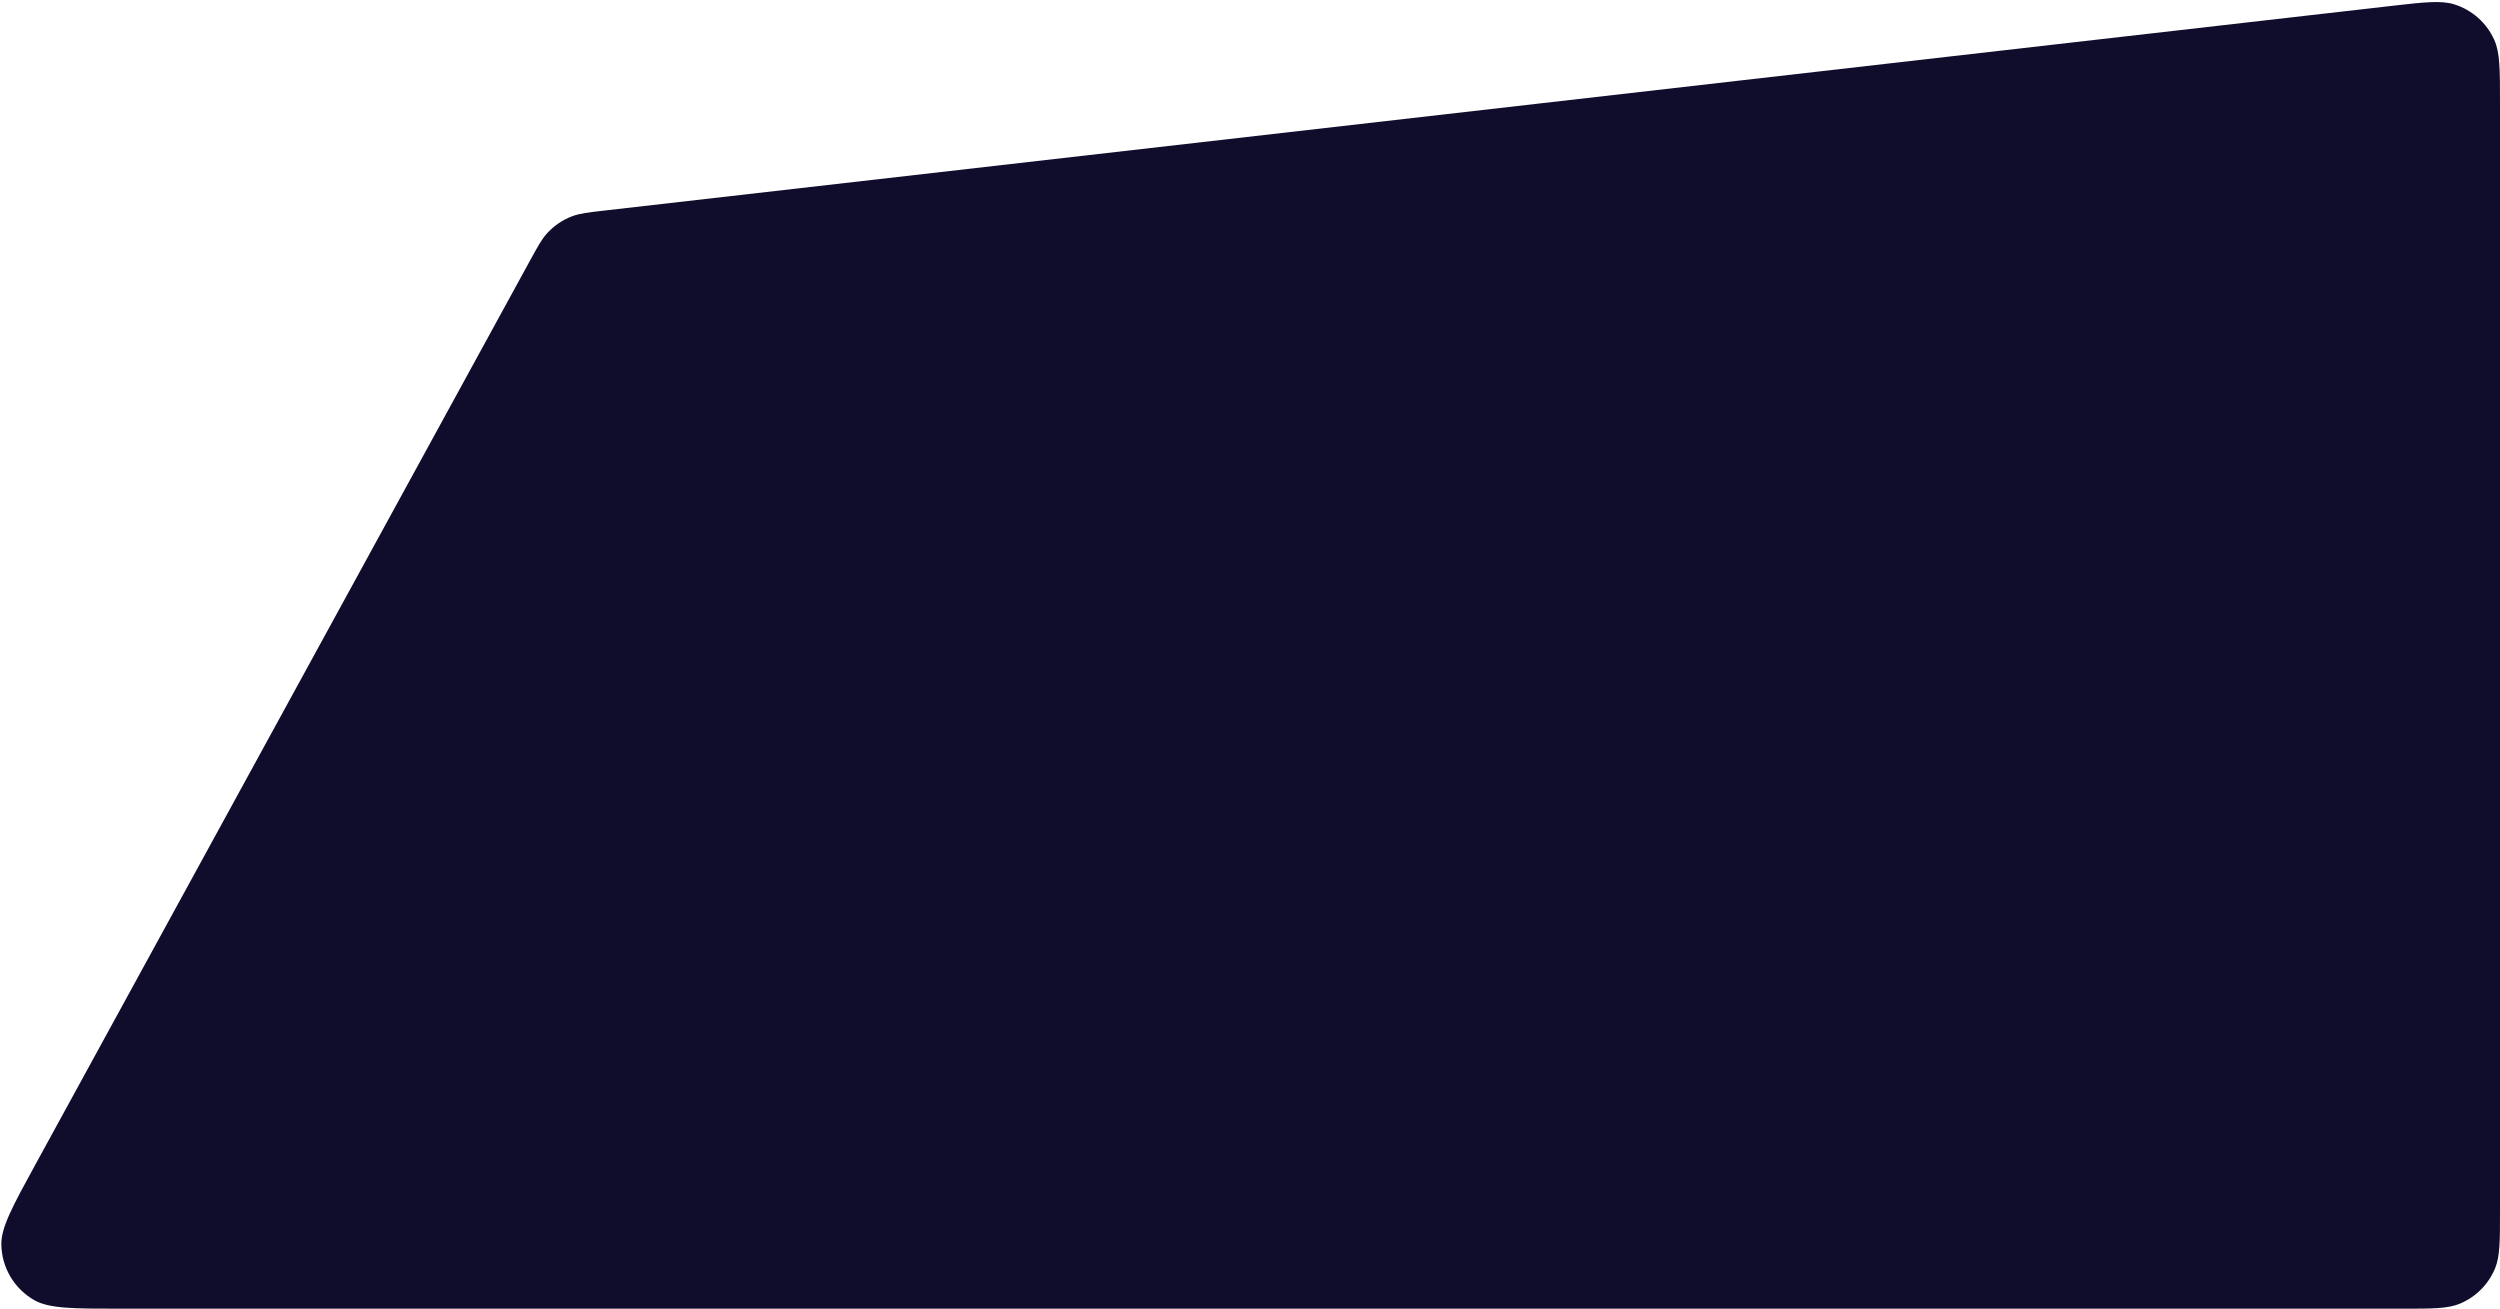
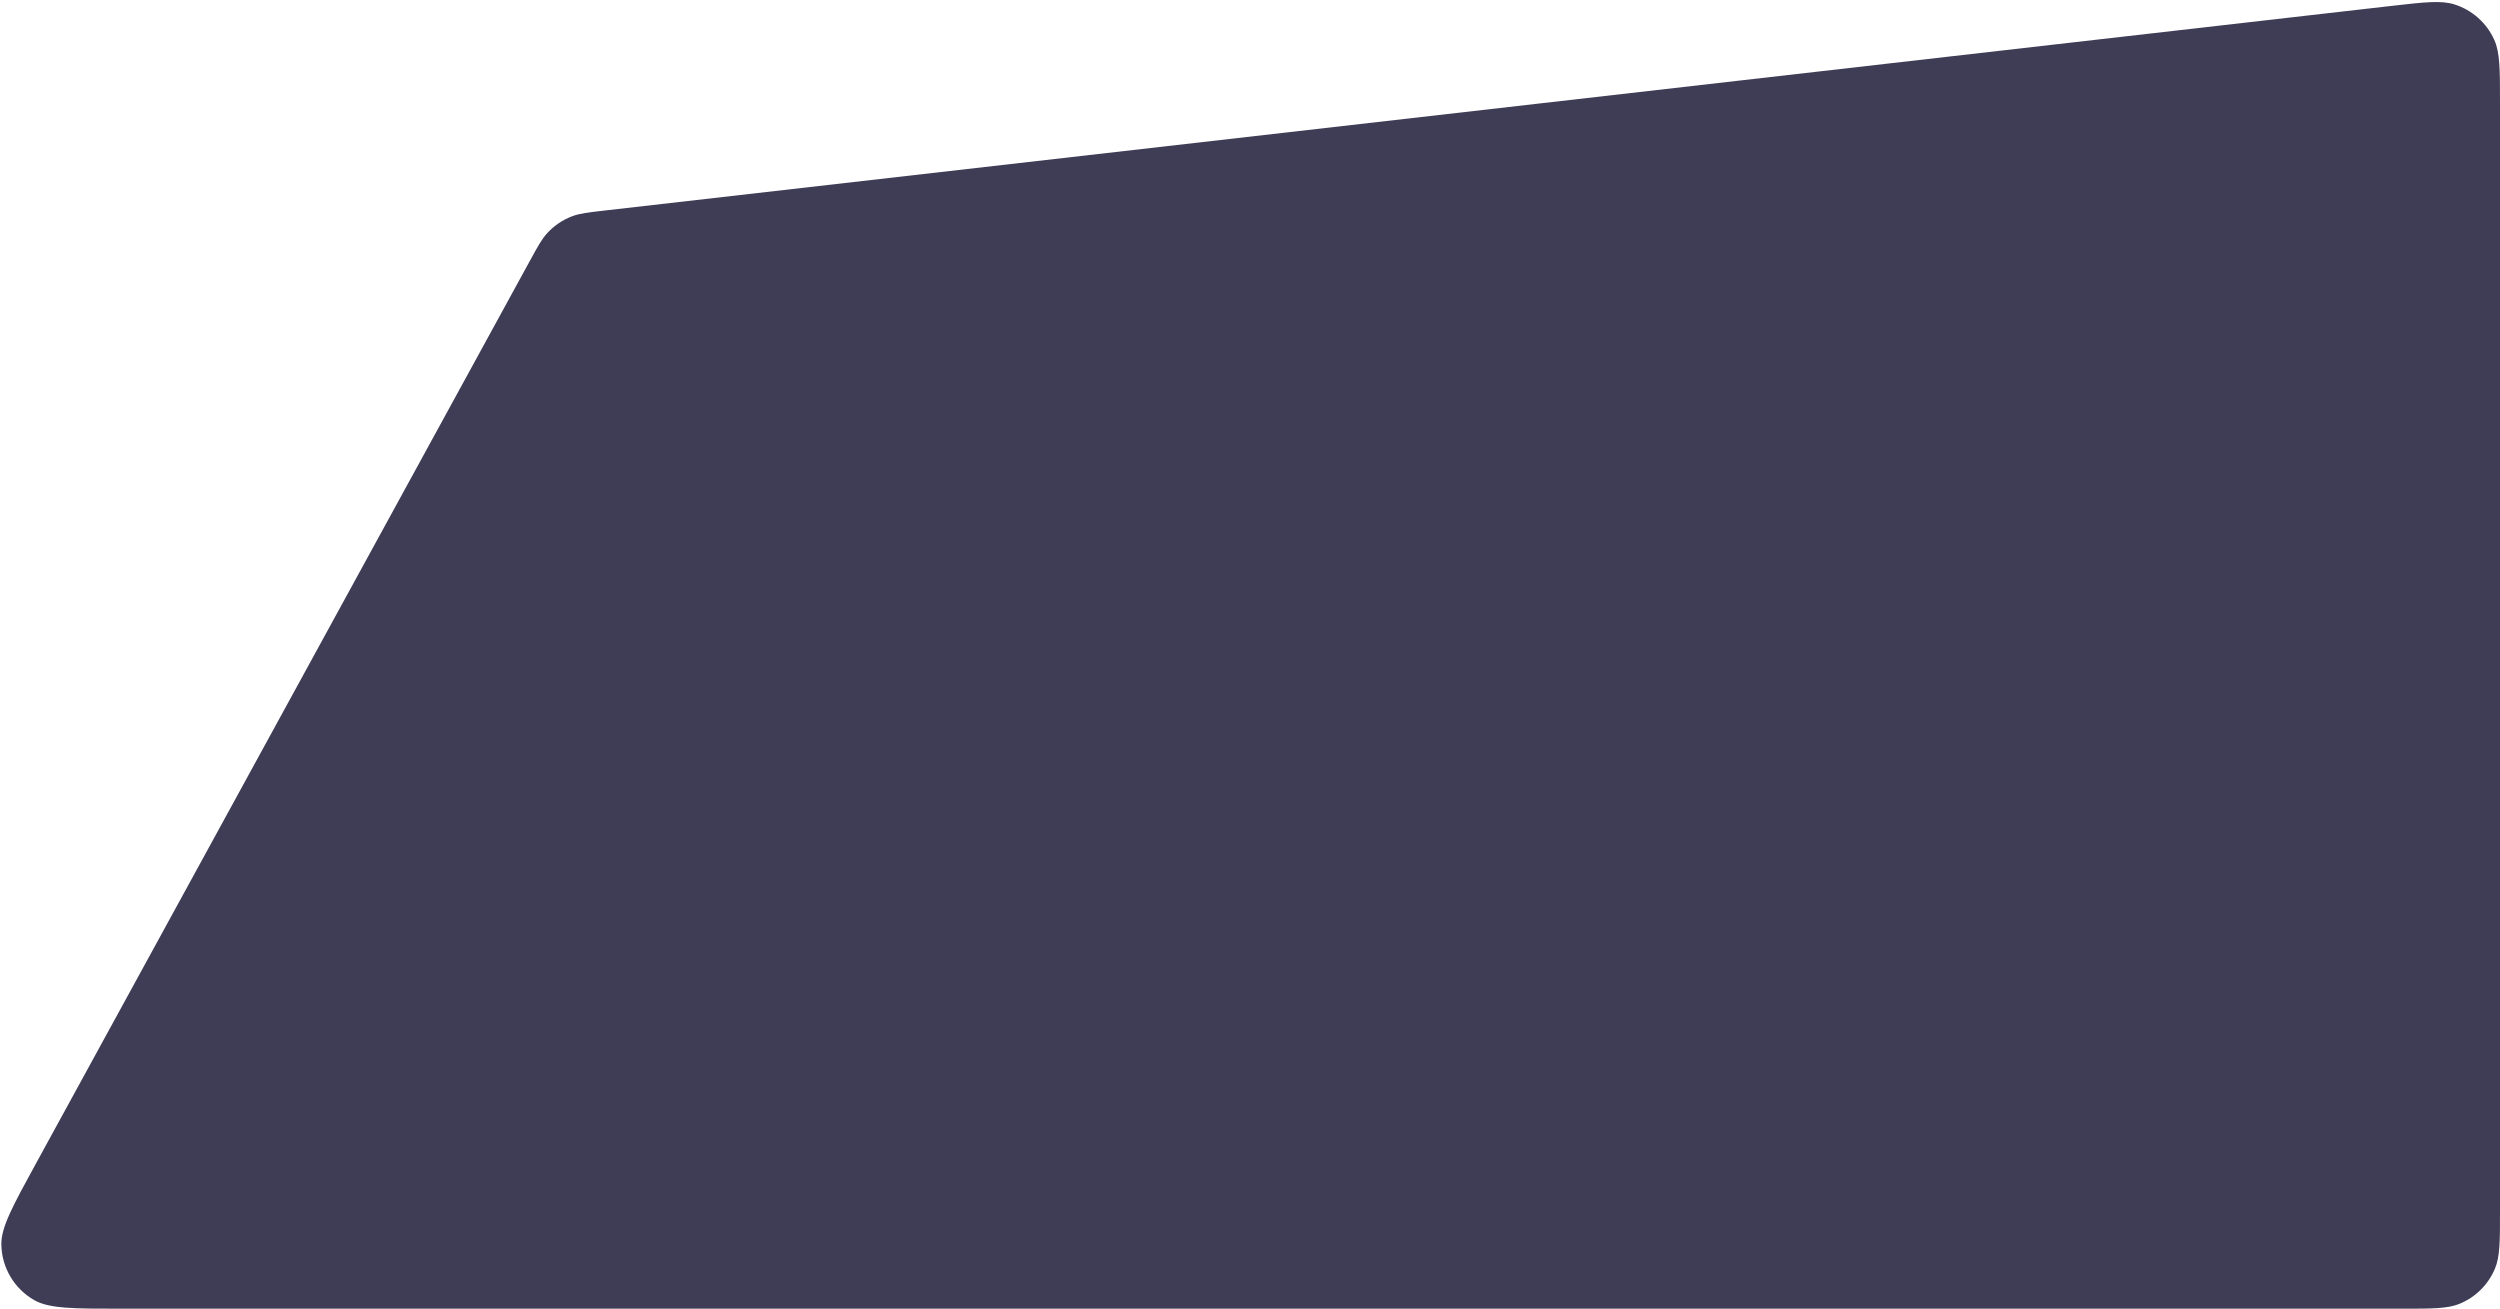
<svg xmlns="http://www.w3.org/2000/svg" width="1150" height="602" viewBox="0 0 1150 602" fill="none">
-   <path d="M1150 557C1150 570.978 1150 577.967 1147.72 583.48C1144.67 590.831 1138.83 596.672 1131.48 599.716C1125.97 602 1118.98 602 1105 602H55.919C33.75 602 22.666 602 15.762 598.066C6.556 592.821 0.799 583.109 0.617 572.516C0.48 564.571 5.801 554.847 16.442 535.399L243.762 119.954C247.402 113.302 249.222 109.976 251.651 107.315C254.889 103.767 258.931 101.048 263.438 99.387C266.818 98.141 270.585 97.71 278.119 96.847L1099.88 2.74C1115.27 0.978 1122.96 0.097 1129.07 2.036C1137.22 4.621 1143.88 10.562 1147.38 18.366C1150 24.218 1150 31.961 1150 47.447V557Z" fill="#100D2C" />
+   <path d="M1150 557C1150 570.978 1150 577.967 1147.72 583.48C1144.67 590.831 1138.83 596.672 1131.48 599.716C1125.97 602 1118.98 602 1105 602H55.919C33.75 602 22.666 602 15.762 598.066C6.556 592.821 0.799 583.109 0.617 572.516C0.48 564.571 5.801 554.847 16.442 535.399L243.762 119.954C247.402 113.302 249.222 109.976 251.651 107.315C254.889 103.767 258.931 101.048 263.438 99.387C266.818 98.141 270.585 97.71 278.119 96.847L1099.88 2.74C1115.27 0.978 1122.96 0.097 1129.07 2.036C1137.22 4.621 1143.88 10.562 1147.38 18.366C1150 24.218 1150 31.961 1150 47.447V557Z" fill="#100D2C" fill-opacity="0.8" />
</svg>
